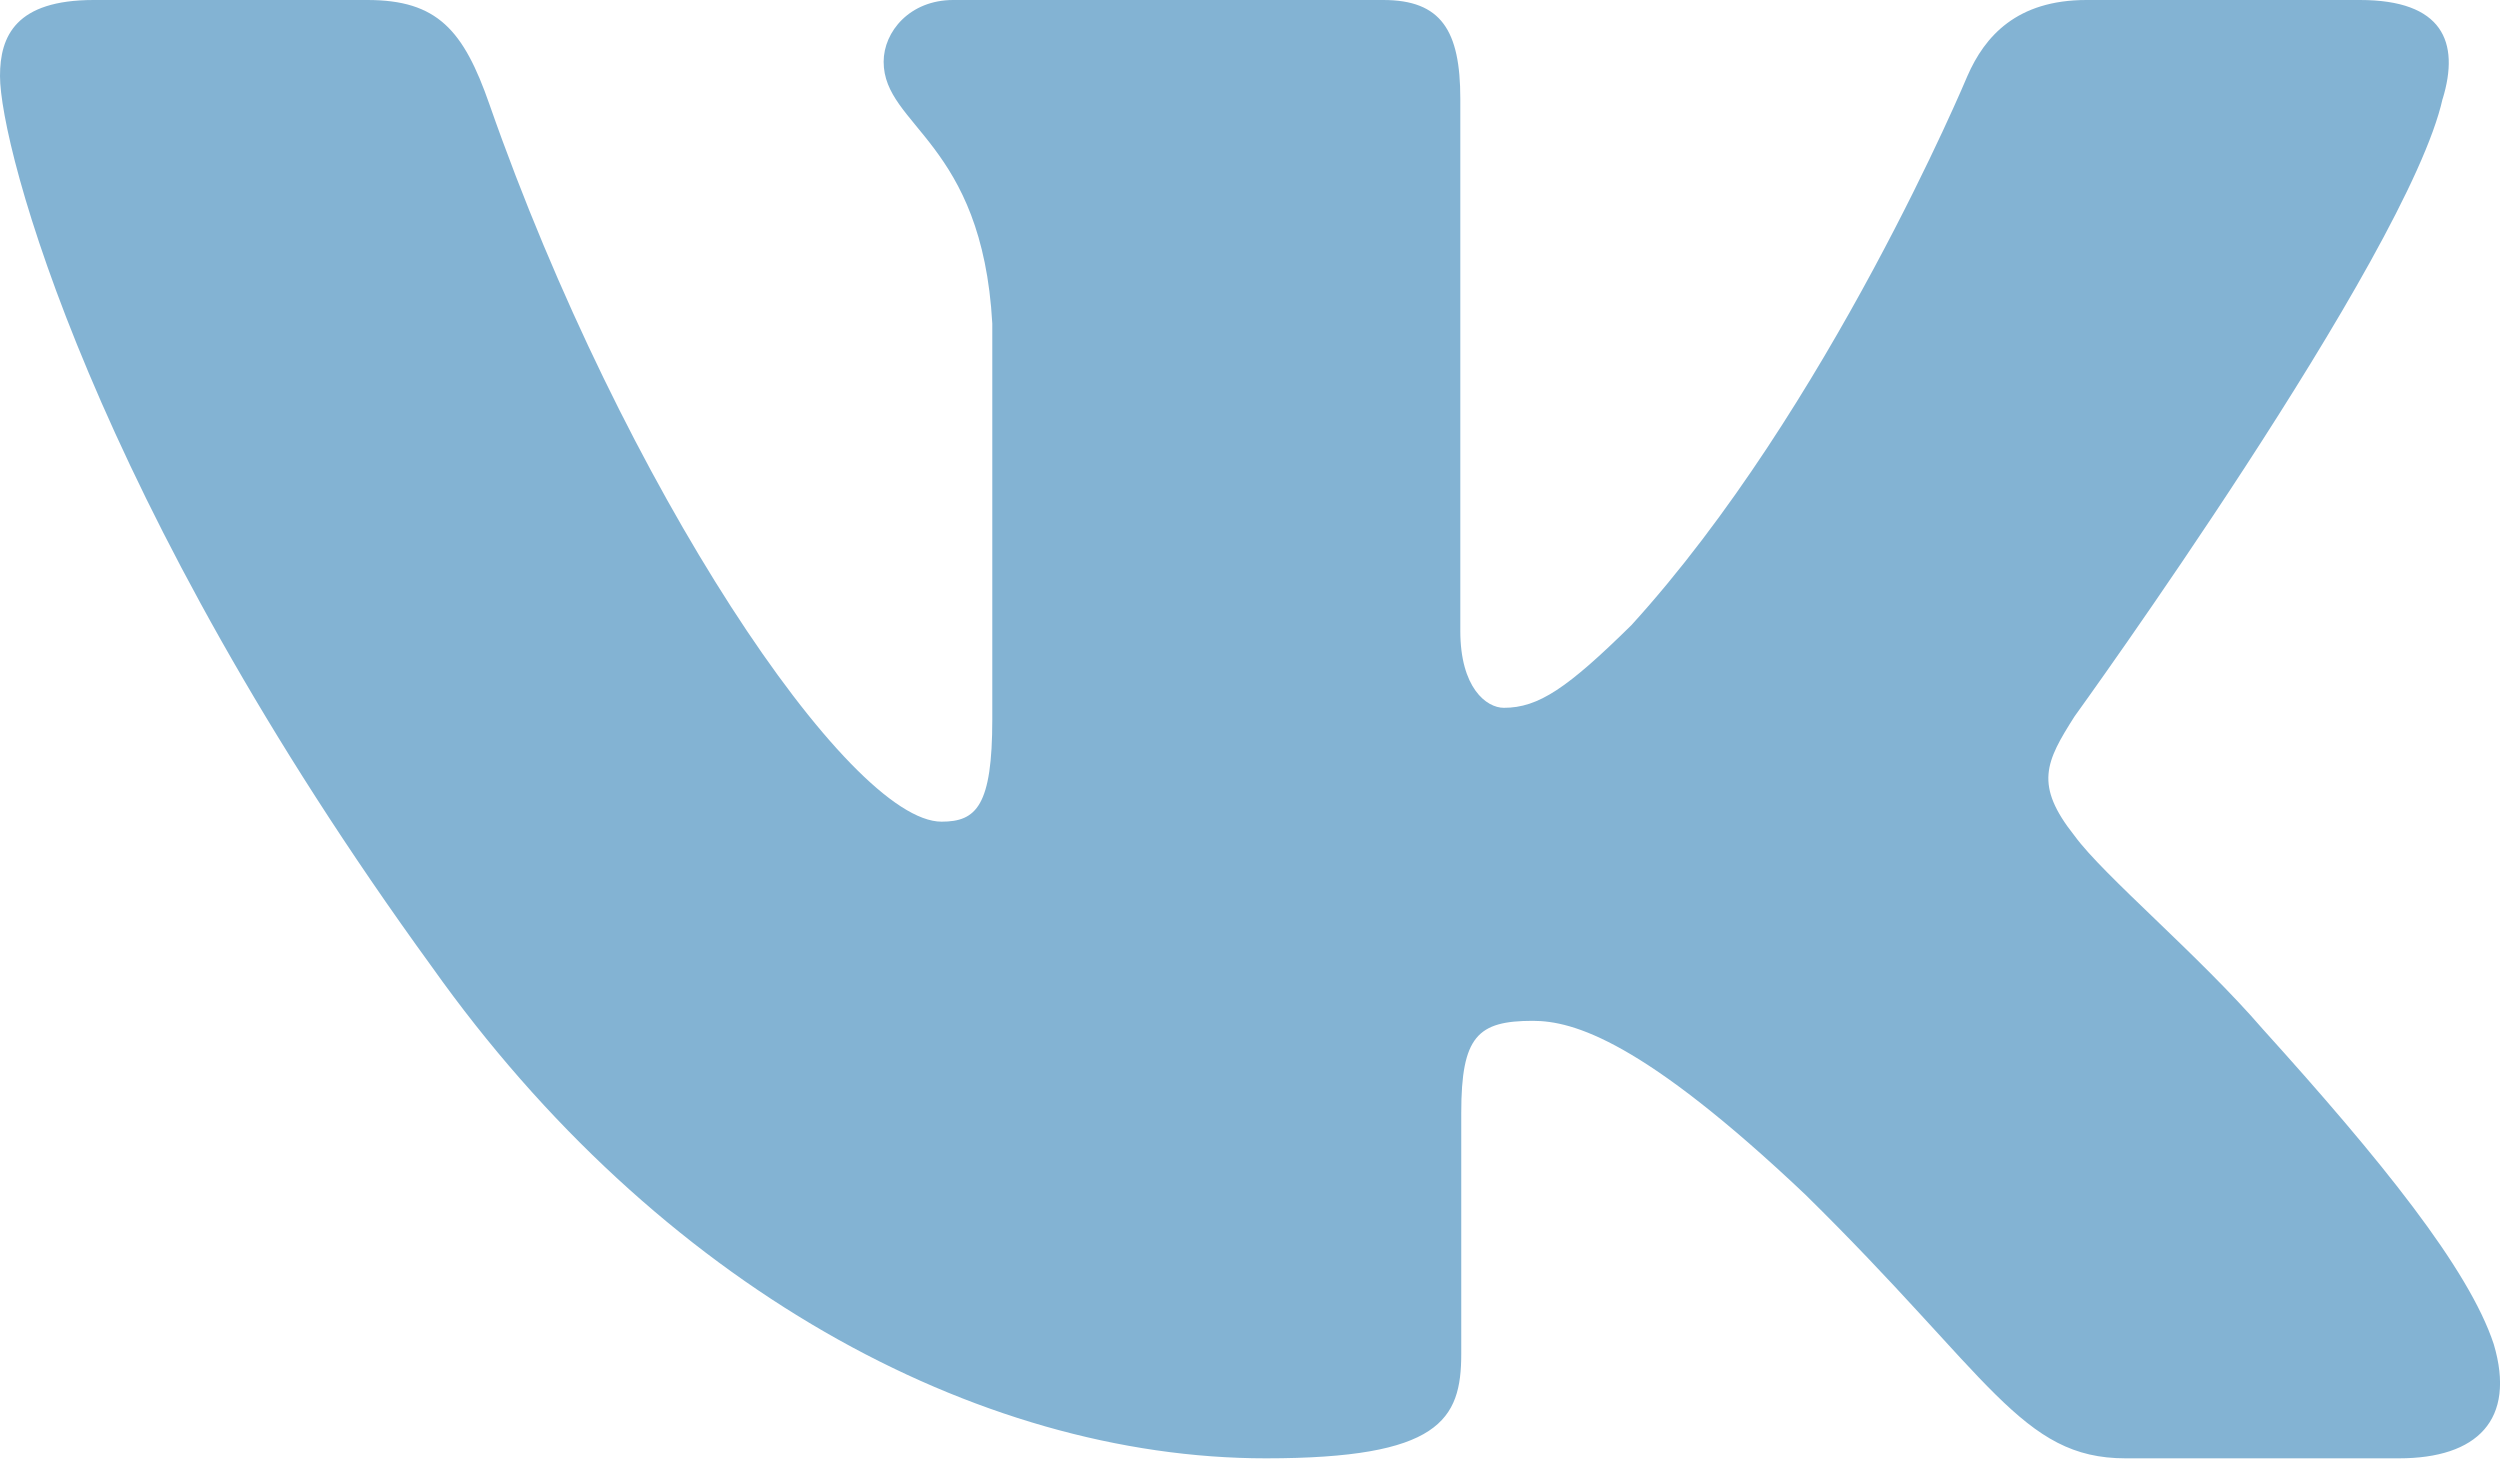
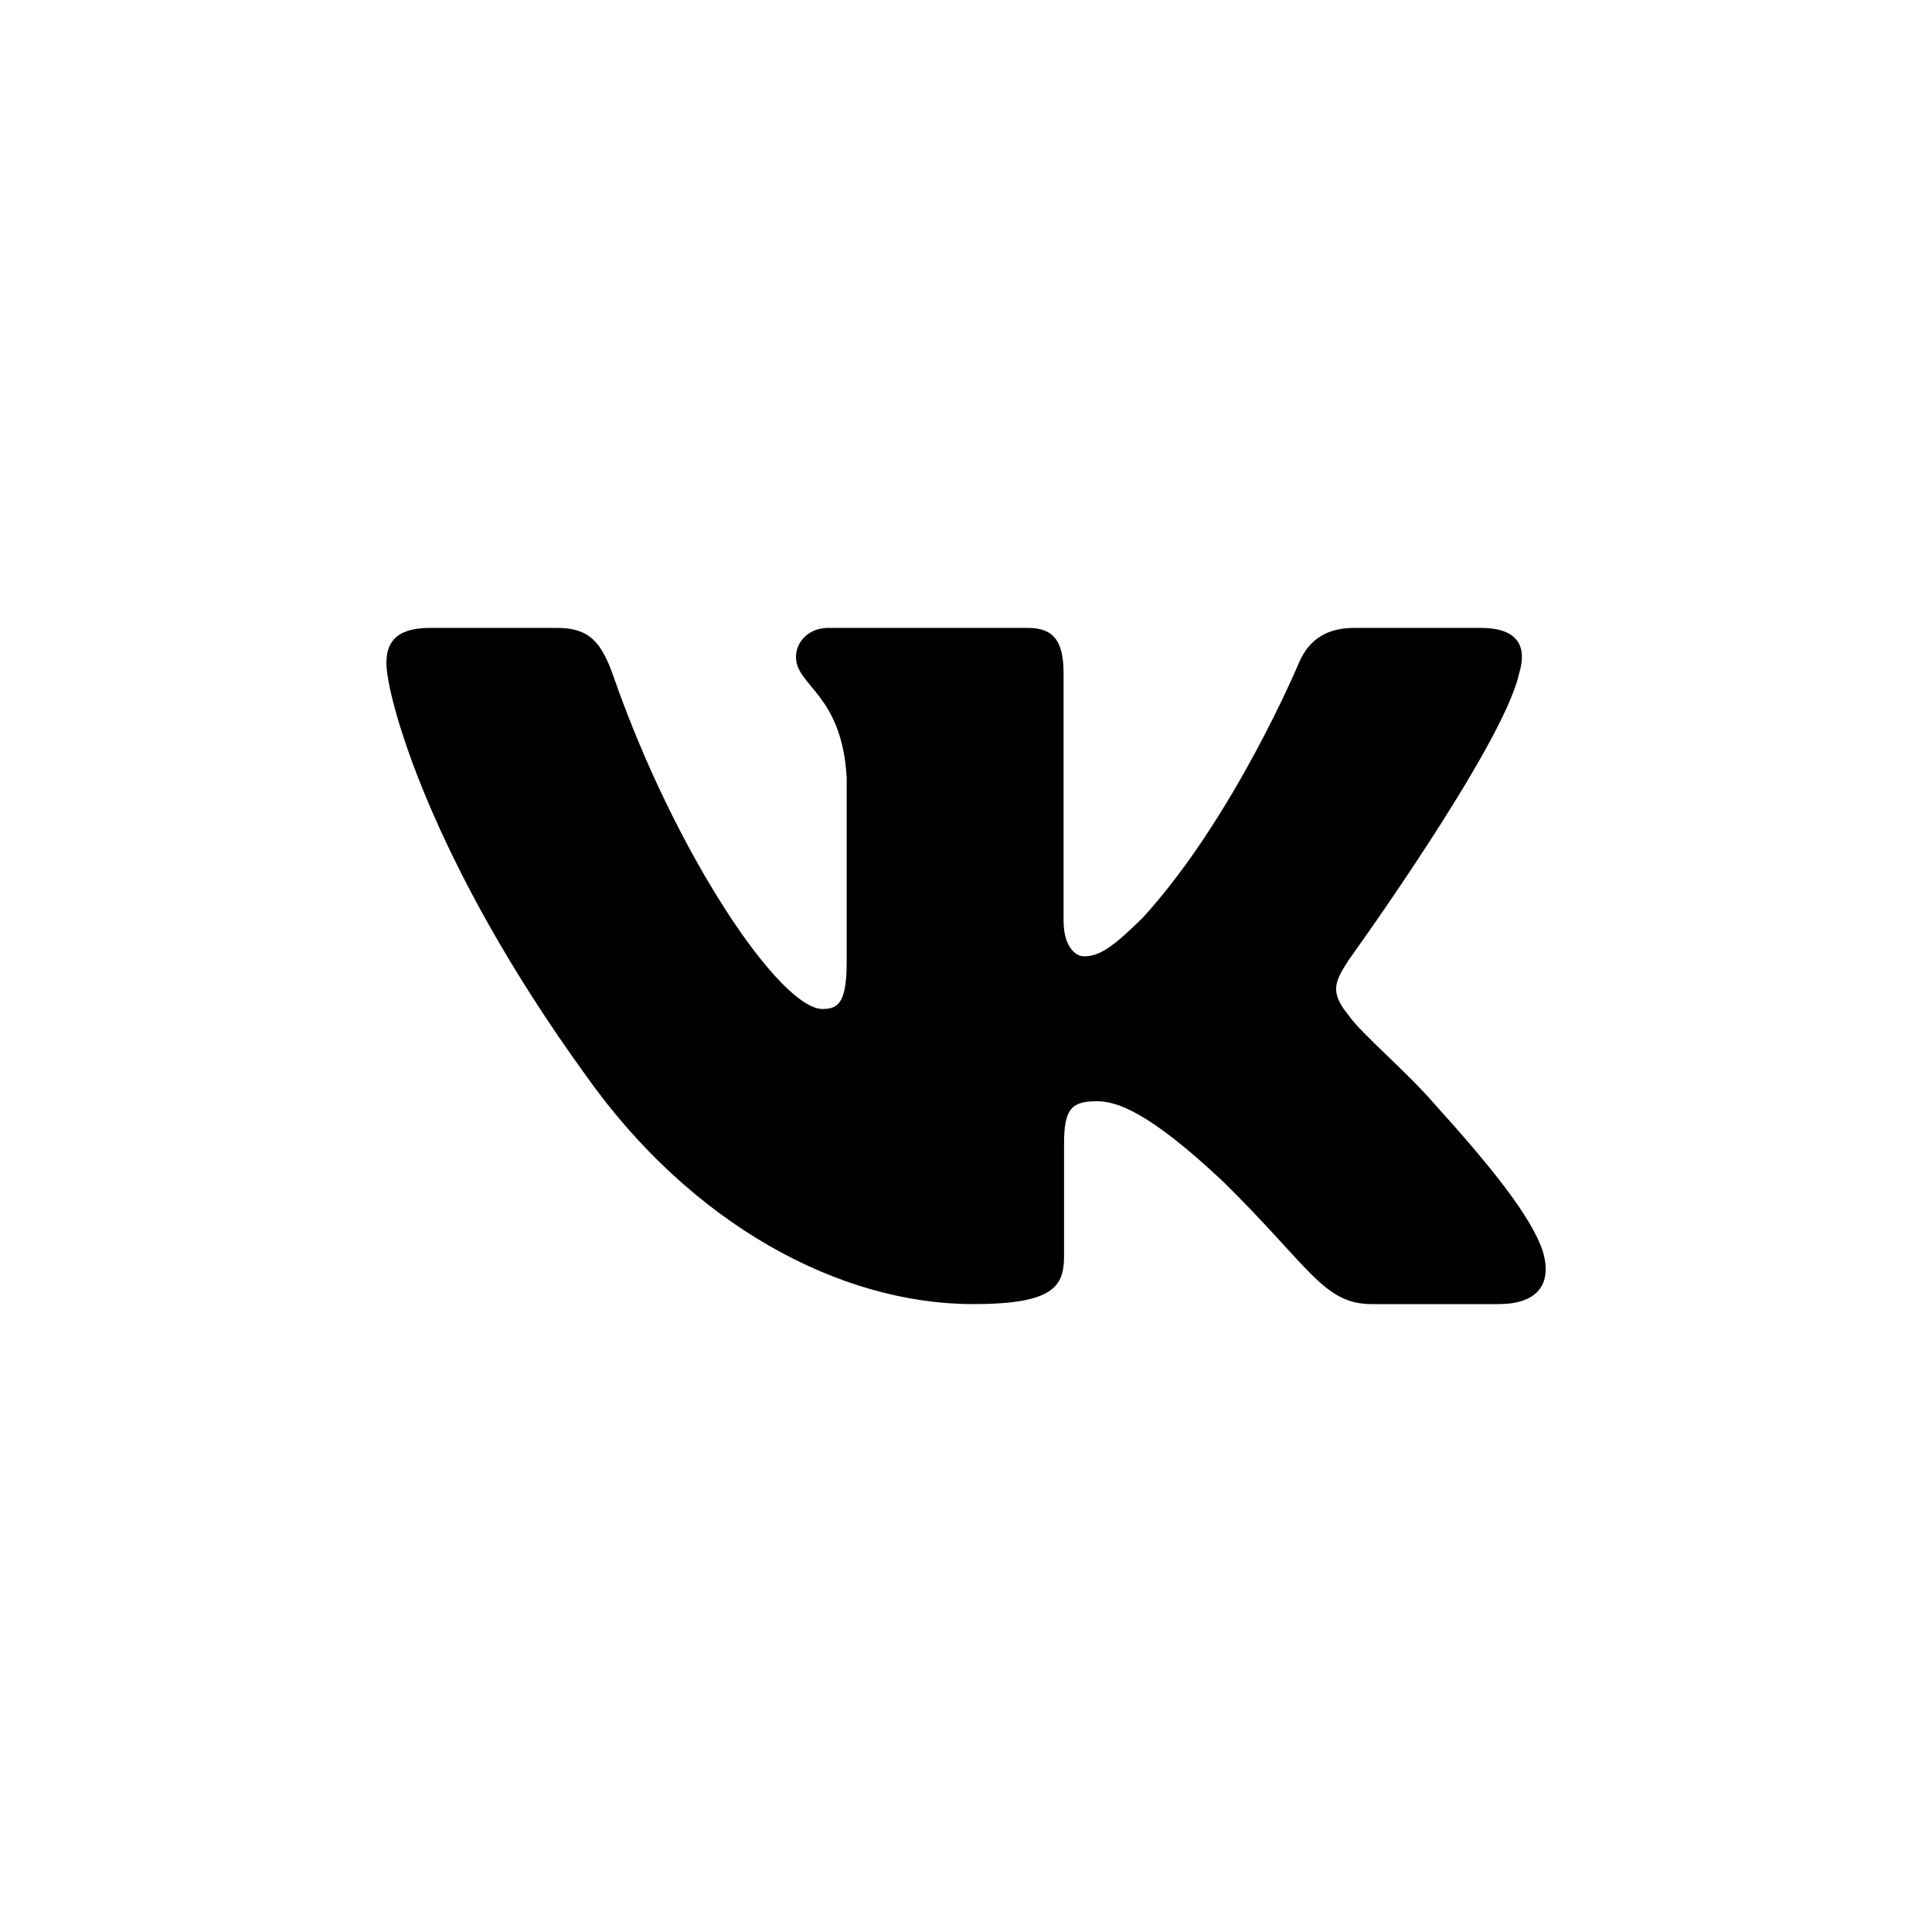
- <svg xmlns="http://www.w3.org/2000/svg" fill="none" viewBox="0 0 24 14">
-   <path fill="#83B3D3" fill-rule="evenodd" d="M23.45.948c.166-.546 0-.948-.795-.948H20.03c-.668 0-.976.347-1.143.73 0 0-1.335 3.196-3.226 5.272-.612.602-.89.793-1.224.793-.167 0-.418-.191-.418-.738V.948c0-.656-.184-.948-.74-.948H9.151c-.417 0-.668.304-.668.593 0 .62.946.765 1.043 2.513v3.798c0 .833-.153.984-.487.984-.89 0-3.055-3.211-4.34-6.885C4.45.288 4.198 0 3.527 0H.9C.15 0 0 .347 0 .73c0 .682.89 4.07 4.145 8.55C6.315 12.34 9.37 14 12.153 14c1.669 0 1.875-.368 1.875-1.003v-2.313c0-.737.158-.884.687-.884.39 0 1.057.192 2.615 1.667C19.11 13.216 19.403 14 20.405 14h2.625c.75 0 1.126-.368.91-1.096-.238-.724-1.088-1.775-2.215-3.022-.612-.71-1.53-1.475-1.809-1.858-.389-.49-.278-.71 0-1.147 0 0 3.2-4.426 3.533-5.929h.001Z" />
+ <svg xmlns="http://www.w3.org/2000/svg" viewBox="0 0 40 40">
+   <path d="M31.45 13.95c.17-.55 0-.95-.8-.95h-2.62c-.67 0-.98.35-1.14.73 0 0-1.34 3.2-3.23 5.27-.61.6-.89.8-1.22.8-.17 0-.42-.2-.42-.74v-5.11c0-.66-.19-.95-.74-.95h-4.13c-.42 0-.67.3-.67.6 0 .61.95.76 1.05 2.5v3.8c0 .84-.16.99-.5.99-.88 0-3.05-3.21-4.33-6.89-.25-.71-.5-1-1.17-1H8.9c-.75 0-.9.35-.9.73 0 .68.89 4.07 4.14 8.55 2.17 3.06 5.23 4.72 8.01 4.72 1.67 0 1.88-.37 1.88-1v-2.32c0-.73.16-.88.68-.88.4 0 1.06.2 2.62 1.67C27.11 26.22 27.4 27 28.4 27h2.63c.75 0 1.13-.37.91-1.1-.24-.72-1.09-1.77-2.22-3.02-.6-.7-1.53-1.47-1.8-1.86-.4-.49-.28-.7 0-1.14 0 0 3.2-4.43 3.53-5.93Z" />
</svg>
